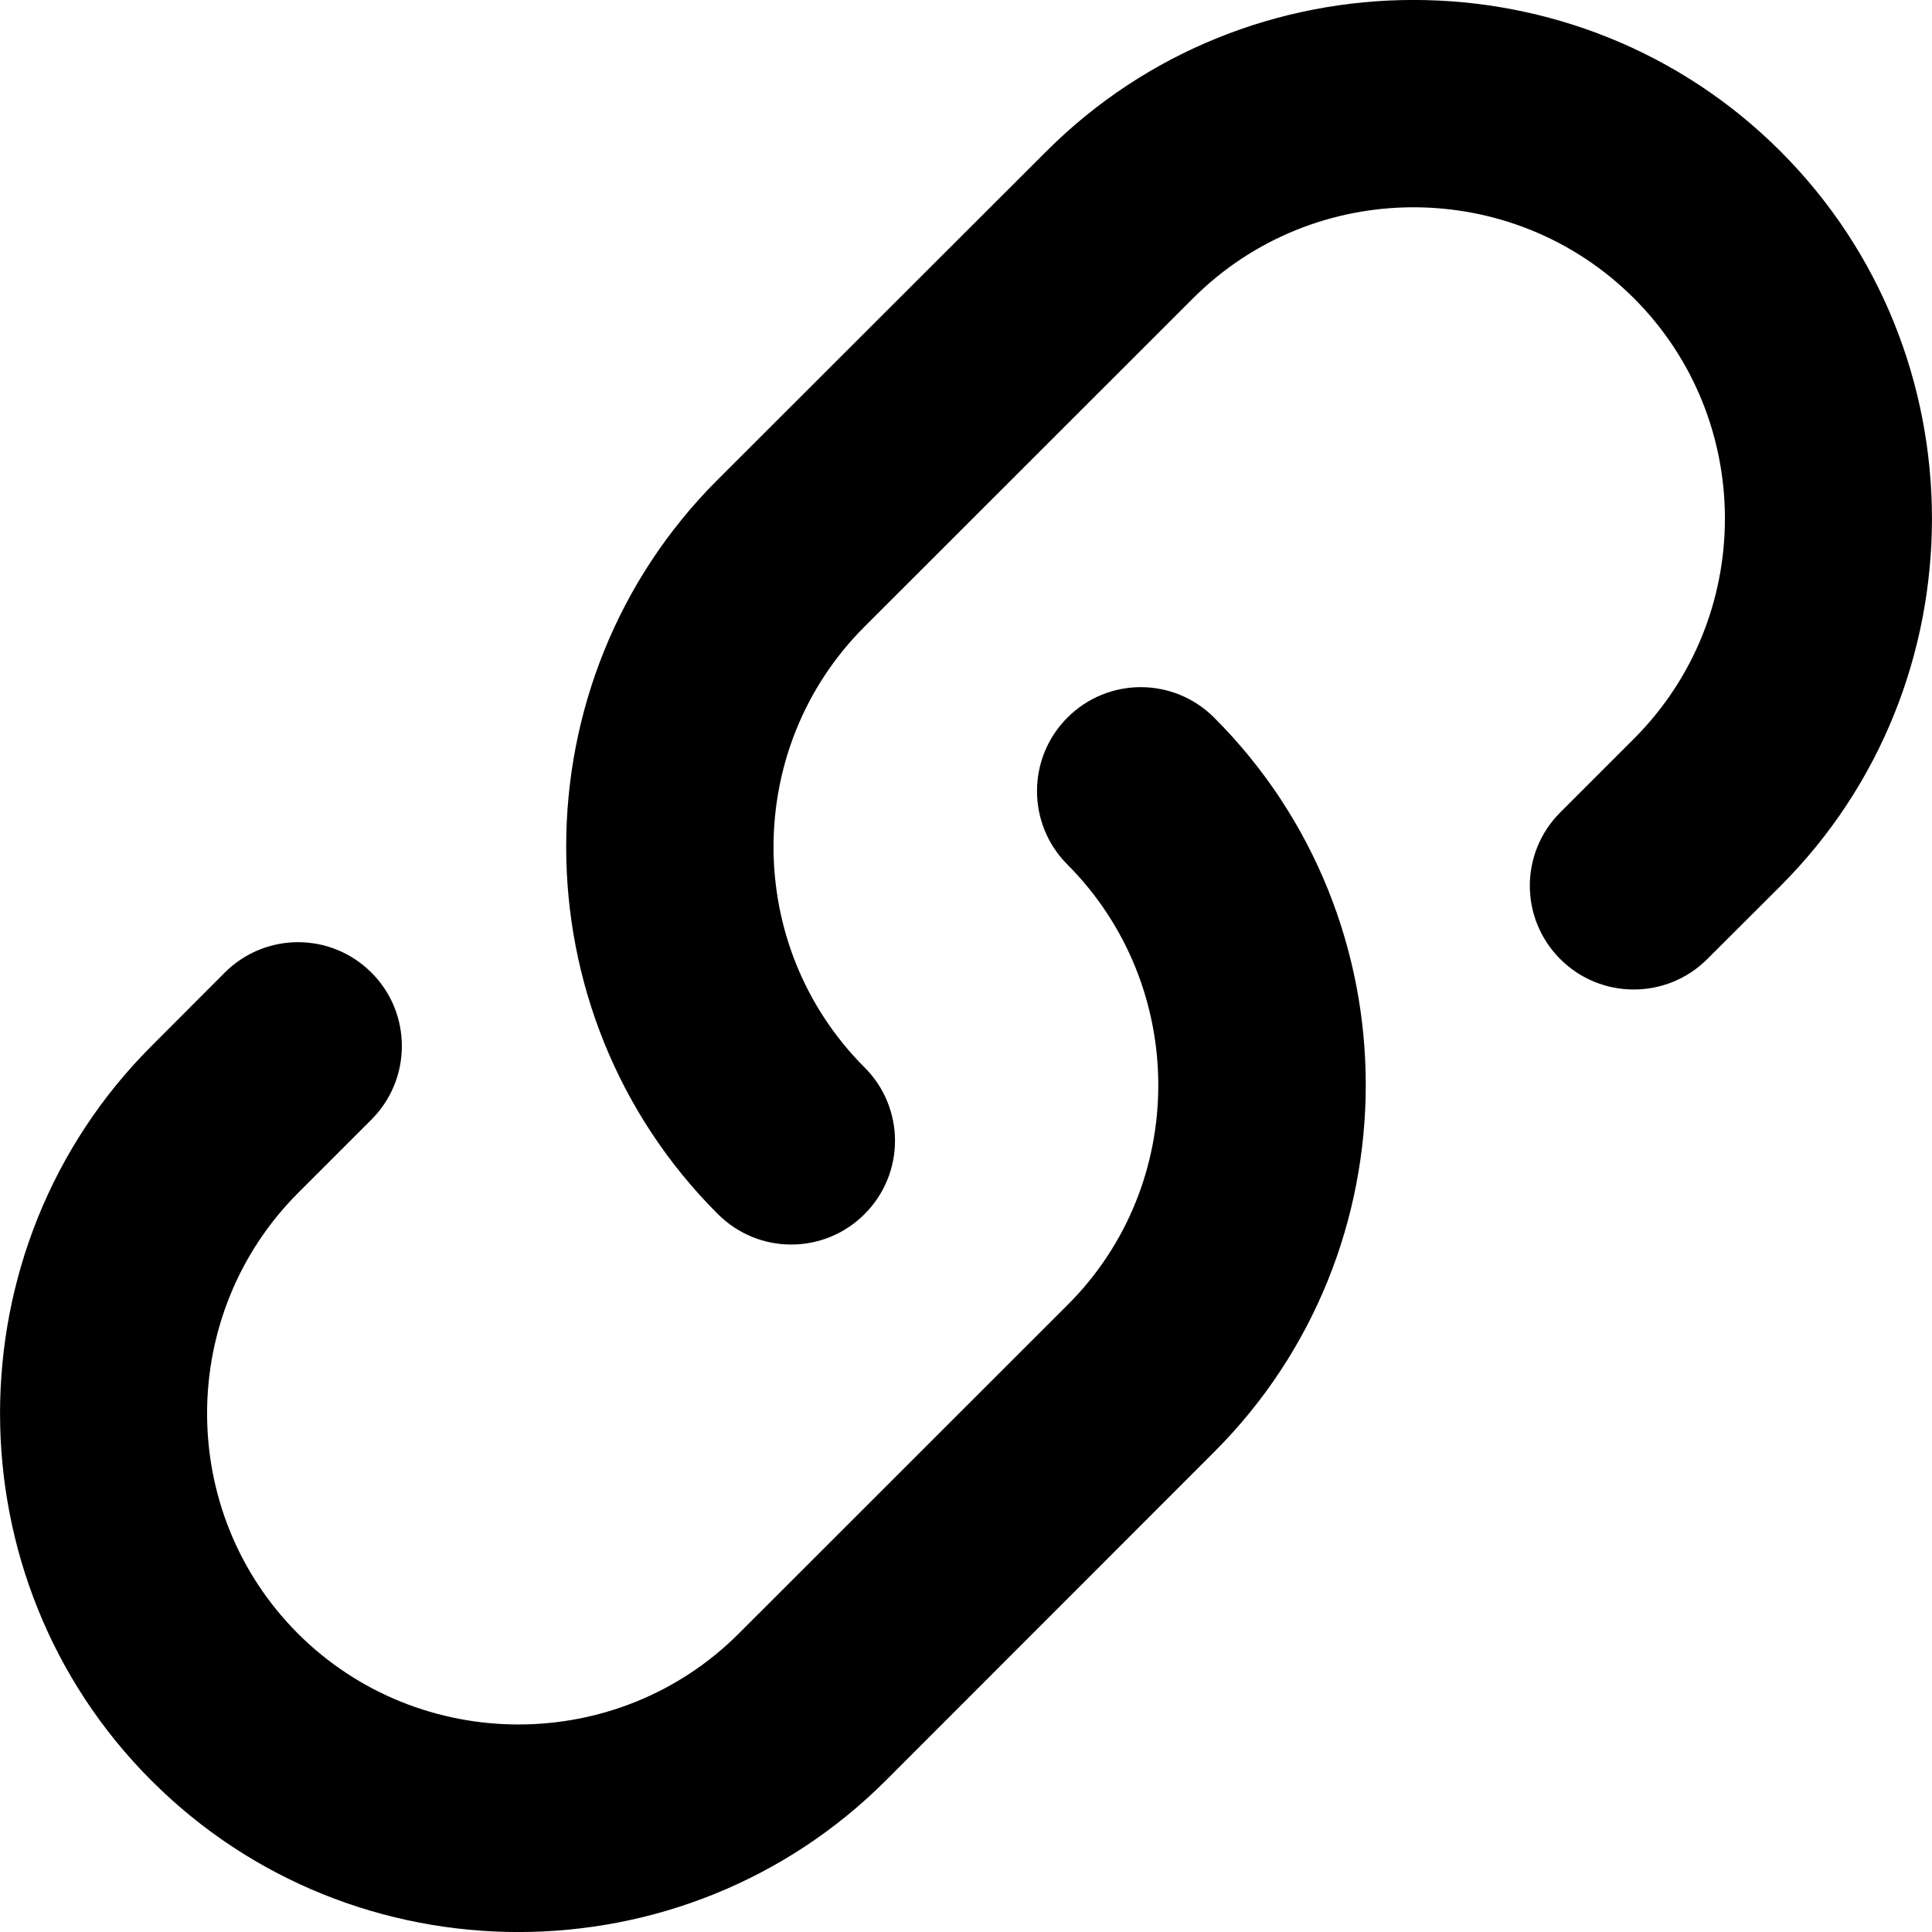
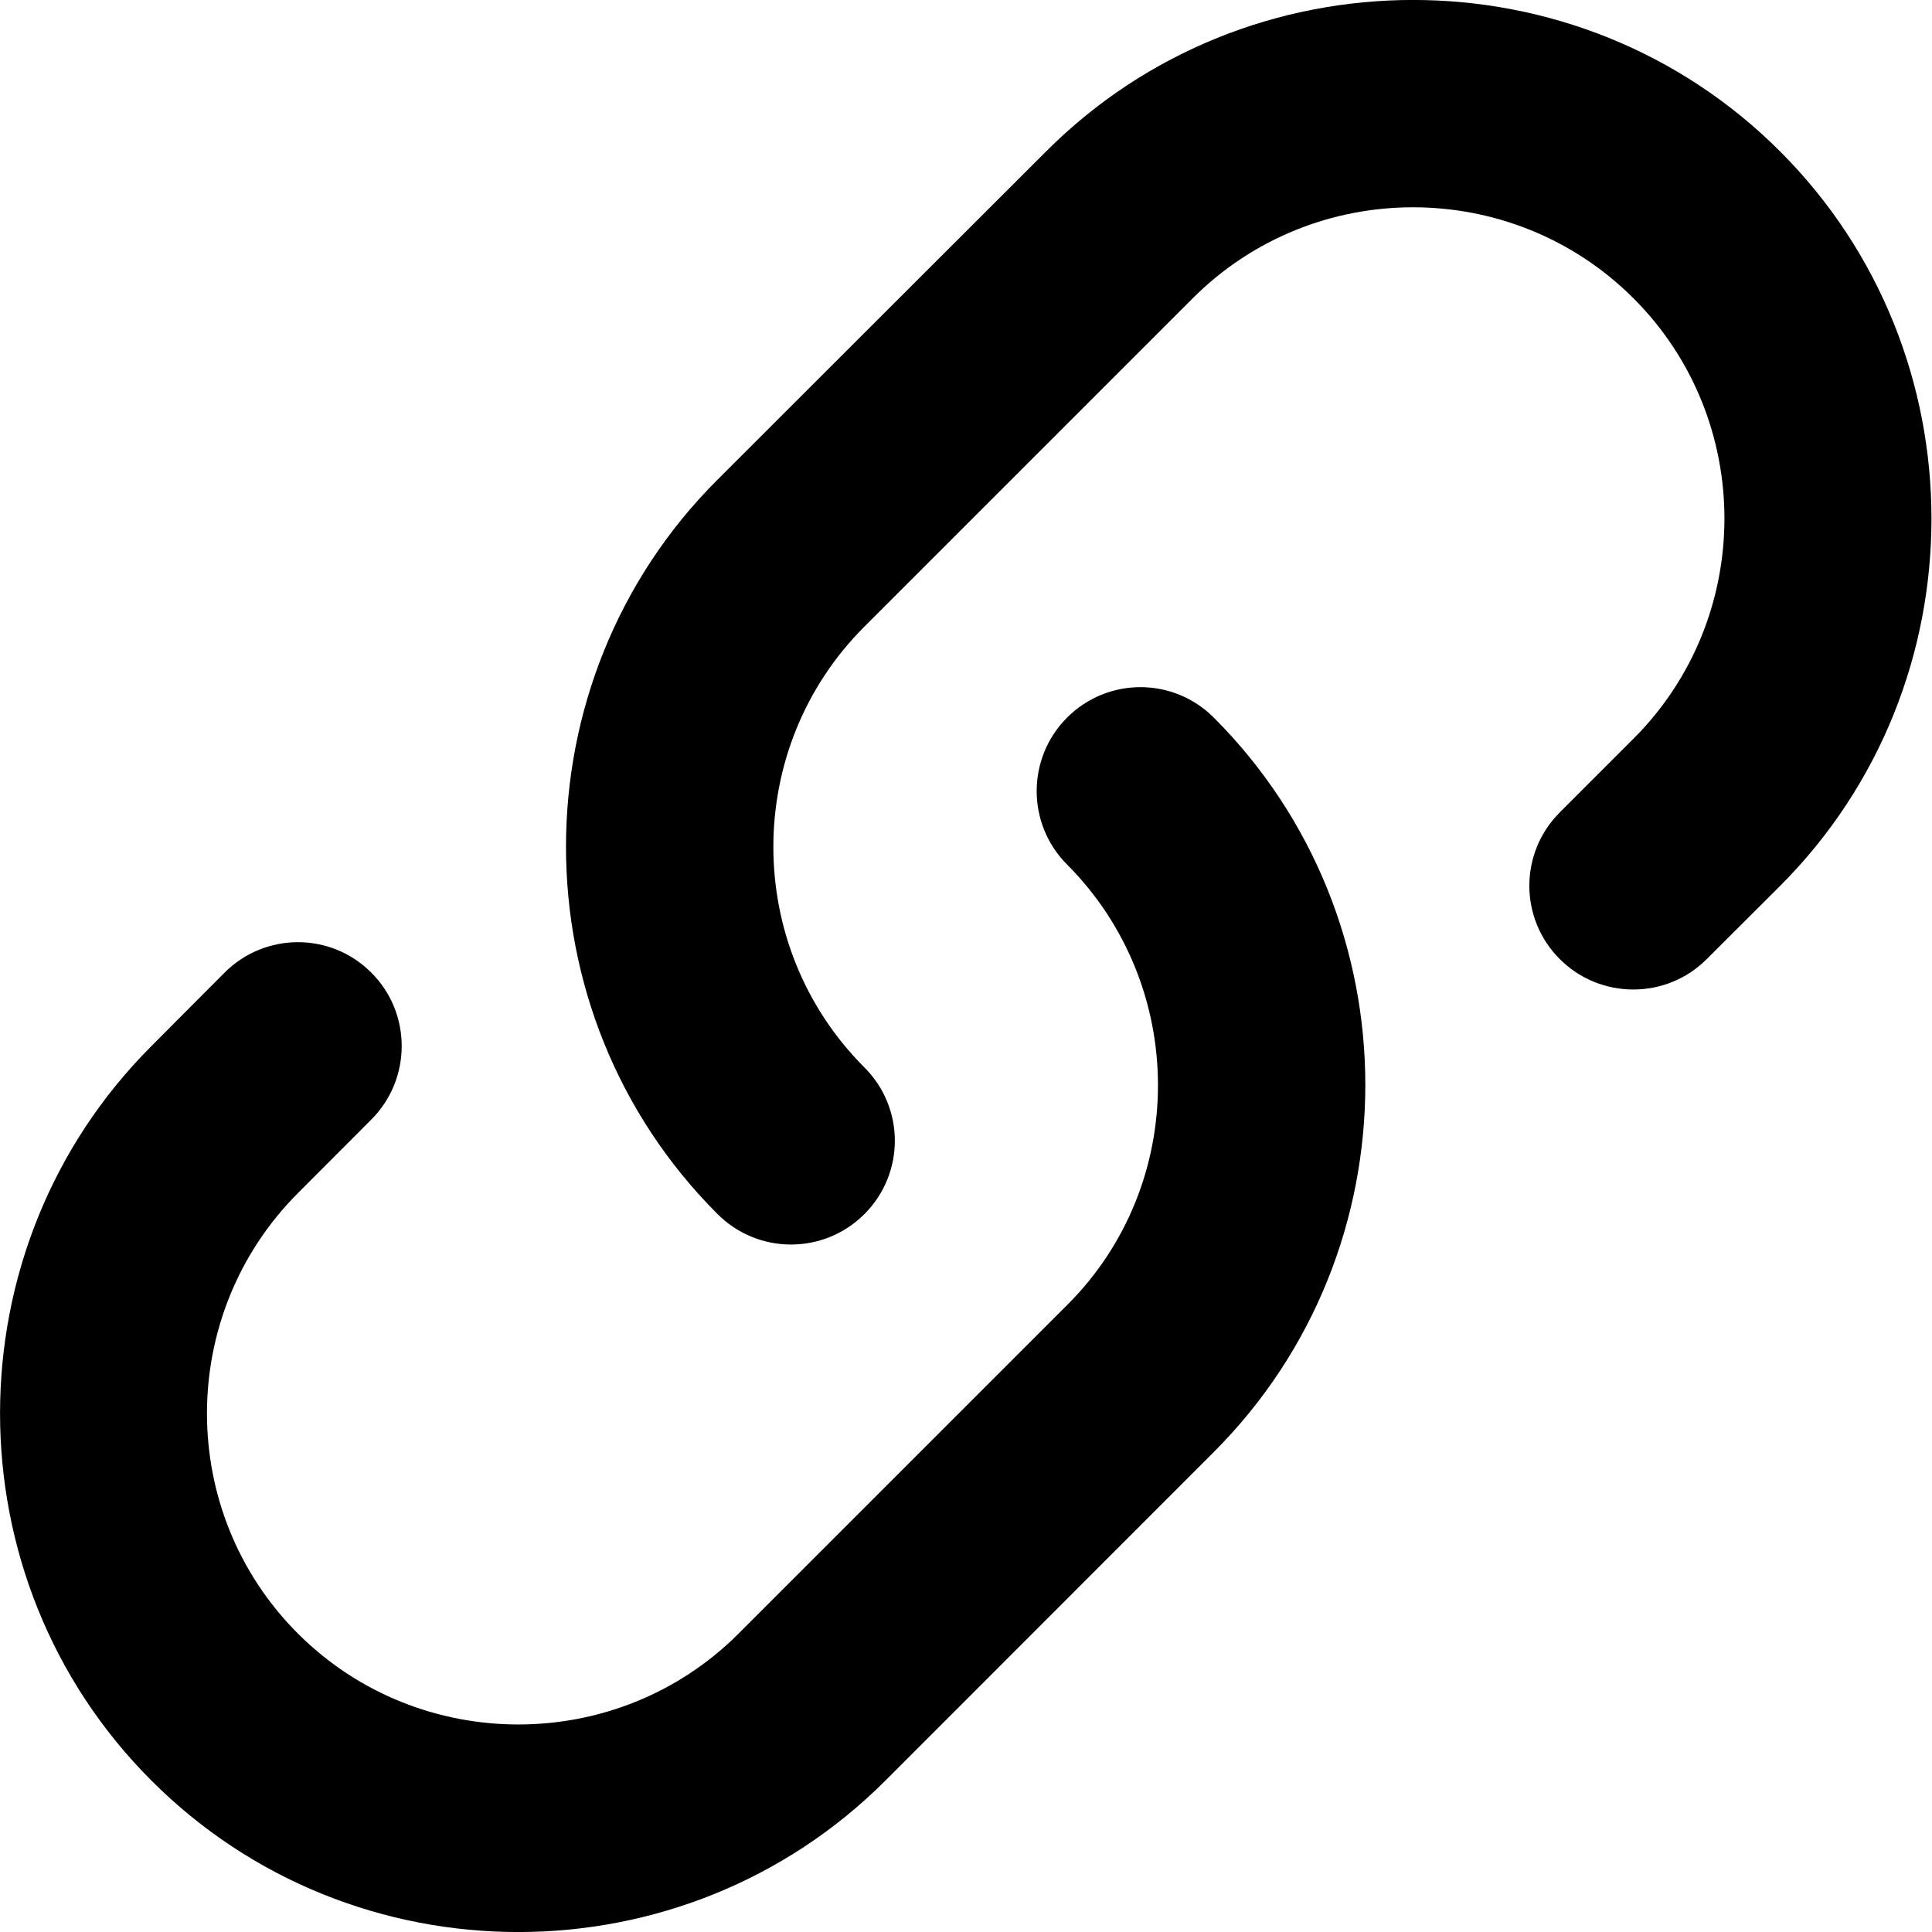
<svg xmlns="http://www.w3.org/2000/svg" width="12" height="12" viewBox="0 0 12 12">
-   <path fill-rule="evenodd" d="M6.63,4.457 C6.882,4.205 7.289,4.205 7.541,4.457 C8.797,5.712 8.797,7.764 7.541,9.019 L7.541,9.019 L5.502,11.059 C4.246,12.314 2.193,12.314 0.94,11.059 C-0.313,9.806 -0.313,7.751 0.94,6.498 L0.94,6.498 L1.396,6.041 C1.648,5.789 2.055,5.789 2.307,6.041 C2.559,6.292 2.559,6.702 2.307,6.954 L2.307,6.954 L1.851,7.41 C1.098,8.165 1.098,9.394 1.851,10.147 C2.605,10.899 3.836,10.899 4.588,10.147 L4.588,10.147 L6.63,8.106 C7.384,7.355 7.381,6.124 6.63,5.37 C6.378,5.118 6.378,4.709 6.63,4.457 Z M6.498,0.941 C7.752,-0.314 9.807,-0.314 11.06,0.941 C12.313,2.194 12.313,4.249 11.06,5.502 L11.06,5.502 L10.604,5.957 C10.352,6.209 9.943,6.209 9.691,5.957 C9.439,5.705 9.439,5.298 9.691,5.046 L9.691,5.046 L10.149,4.588 C10.902,3.835 10.902,2.606 10.149,1.853 C9.395,1.099 8.164,1.099 7.41,1.853 L7.41,1.853 L5.37,3.892 C4.616,4.645 4.616,5.876 5.37,6.63 C5.622,6.882 5.622,7.289 5.37,7.541 C5.118,7.793 4.711,7.793 4.459,7.541 C3.203,6.288 3.203,4.233 4.456,2.981 L4.456,2.981 Z" />
+   <path fill-rule="evenodd" d="M6.628,4.457 C6.88,4.205 7.287,4.205 7.539,4.457 C8.794,5.712 8.794,7.764 7.539,9.019 L7.539,9.019 L5.5,11.059 C4.245,12.314 2.193,12.314 0.94,11.059 C-0.313,9.806 -0.313,7.751 0.94,6.498 L0.94,6.498 L1.395,6.041 C1.647,5.789 2.055,5.789 2.306,6.041 C2.558,6.292 2.558,6.702 2.306,6.954 L2.306,6.954 L1.851,7.41 C1.097,8.165 1.097,9.394 1.851,10.147 C2.604,10.899 3.835,10.899 4.587,10.147 L4.587,10.147 L6.628,8.106 C7.382,7.355 7.379,6.124 6.628,5.37 C6.376,5.118 6.376,4.709 6.628,4.457 Z M6.497,0.941 C7.75,-0.314 9.804,-0.314 11.057,0.941 C12.31,2.194 12.31,4.249 11.057,5.502 L11.057,5.502 L10.601,5.957 C10.35,6.209 9.94,6.209 9.688,5.957 C9.436,5.705 9.436,5.298 9.688,5.046 L9.688,5.046 L10.146,4.588 C10.899,3.835 10.899,2.606 10.146,1.853 C9.392,1.099 8.161,1.099 7.408,1.853 L7.408,1.853 L5.369,3.892 C4.615,4.645 4.615,5.876 5.369,6.63 C5.621,6.882 5.621,7.289 5.369,7.541 C5.117,7.793 4.709,7.793 4.457,7.541 C3.202,6.288 3.202,4.233 4.455,2.981 L4.455,2.981 Z" />
</svg>
